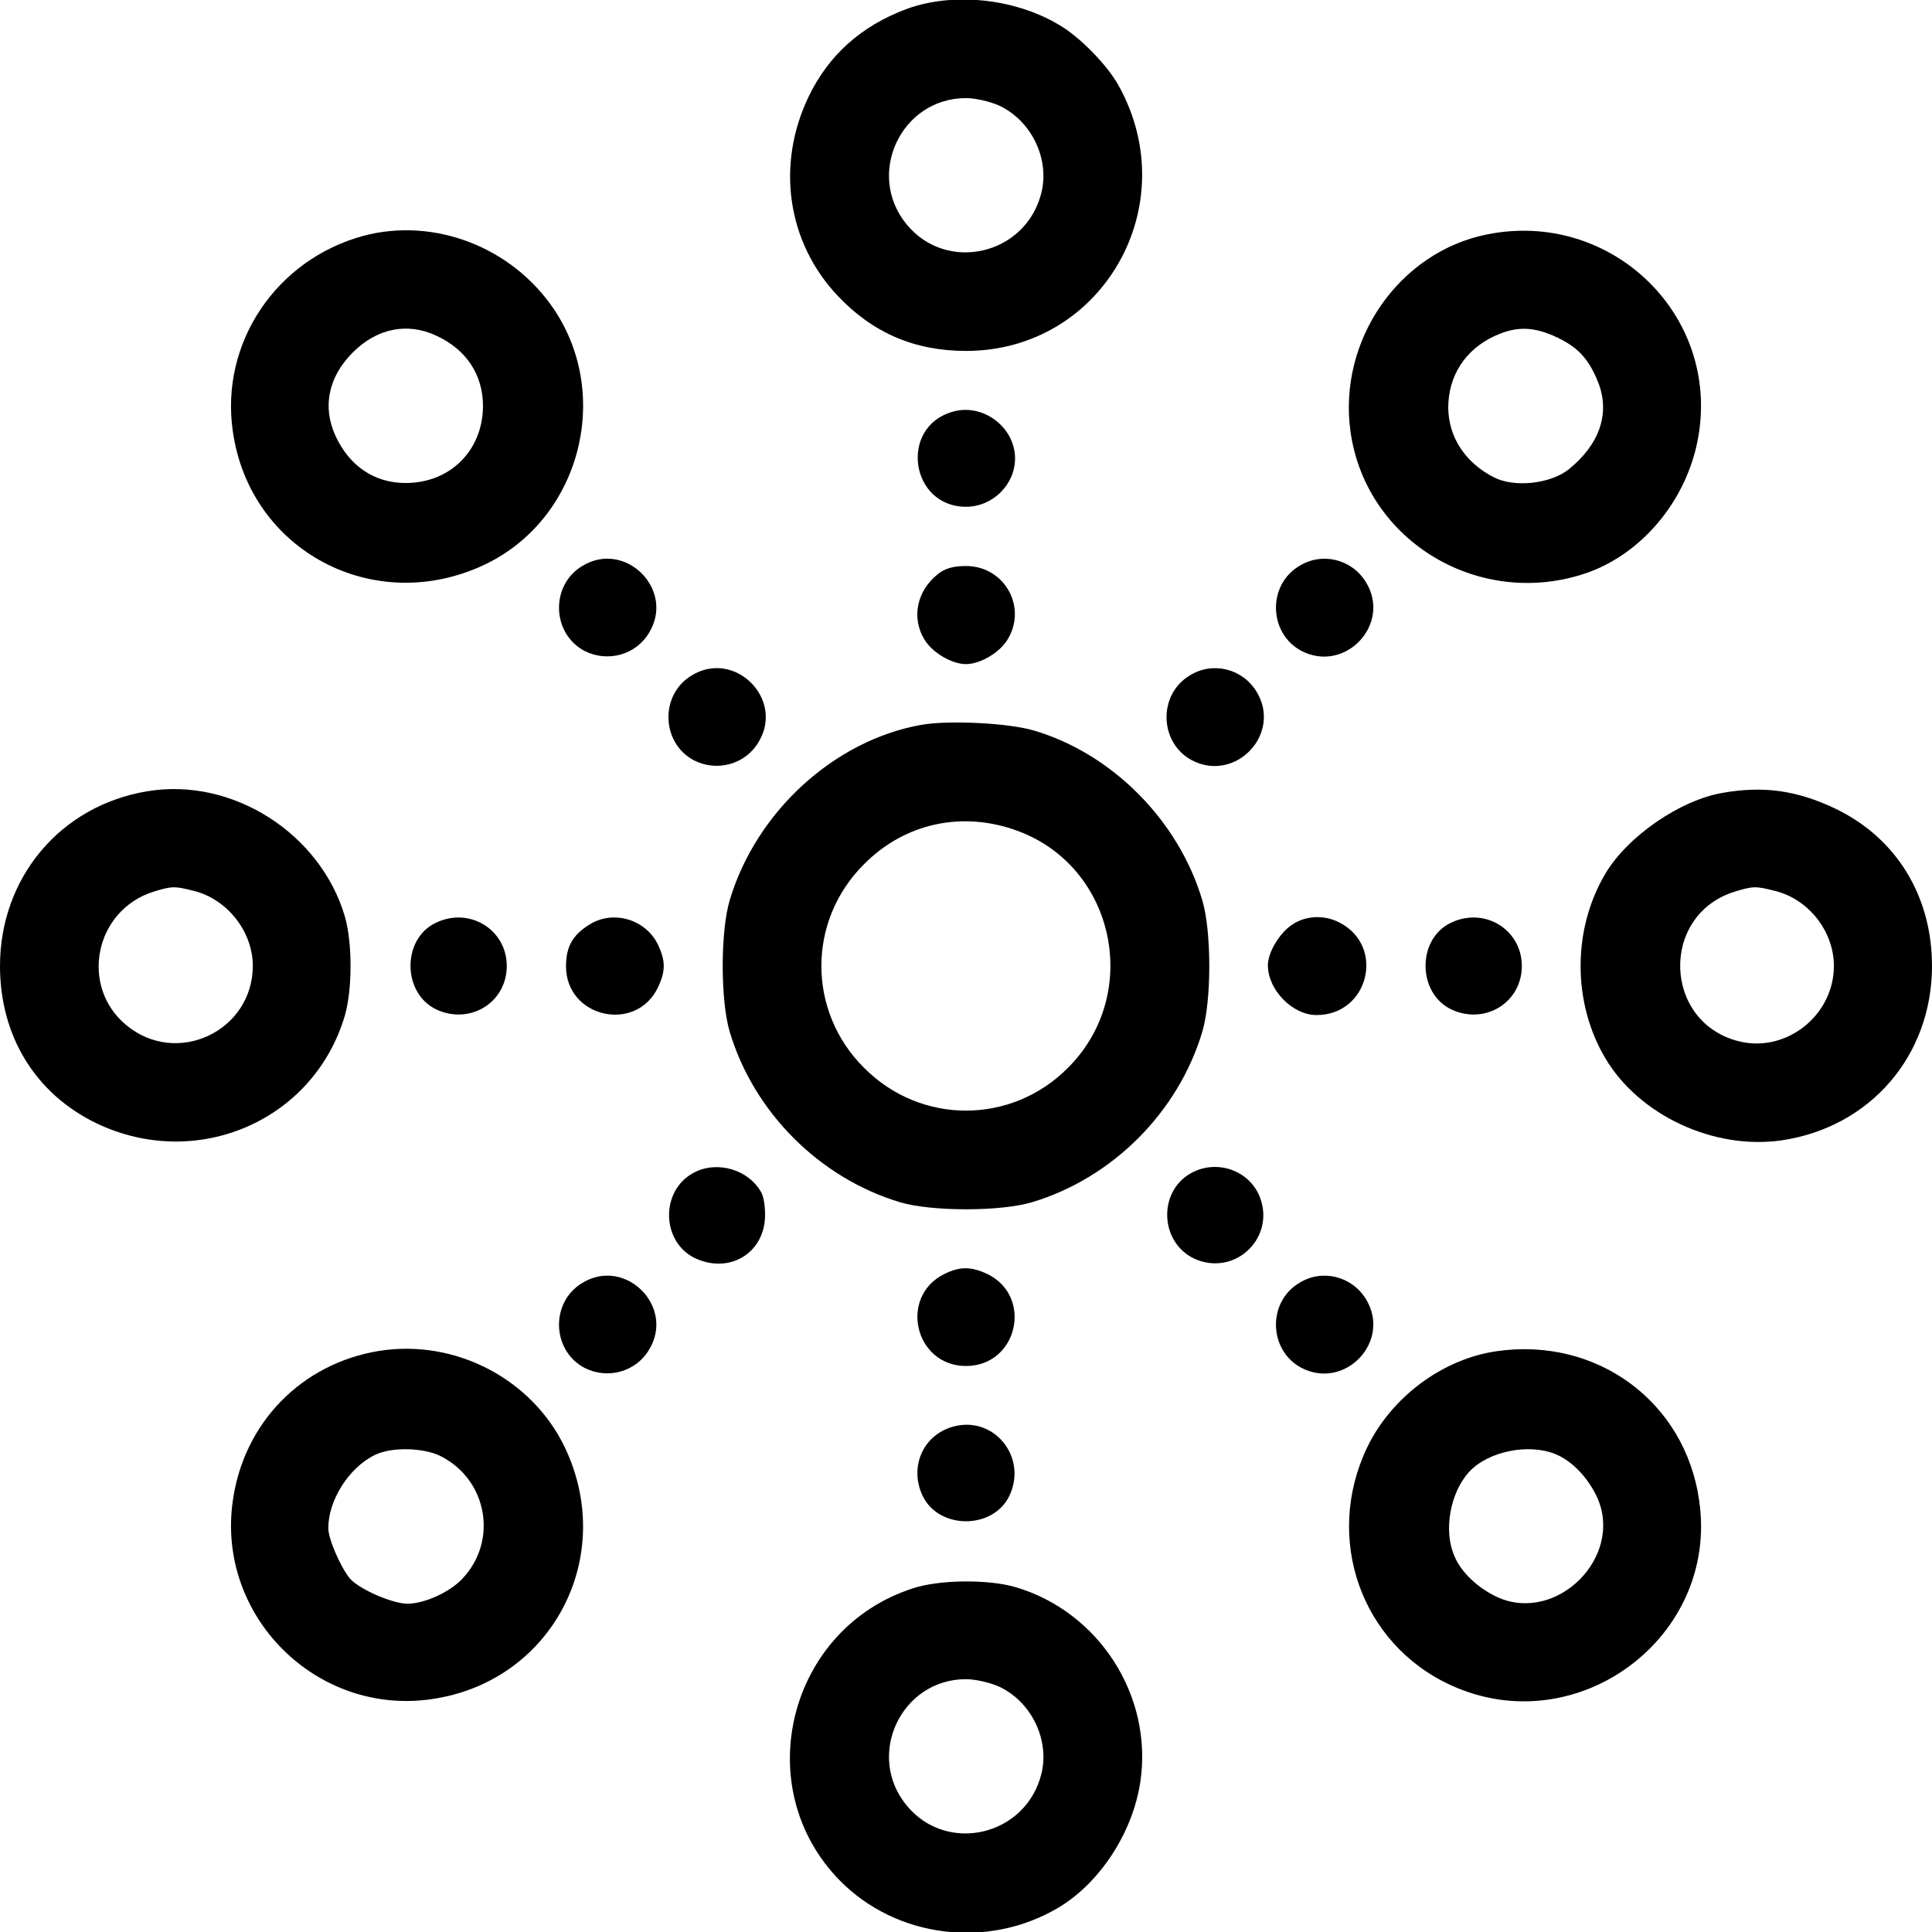
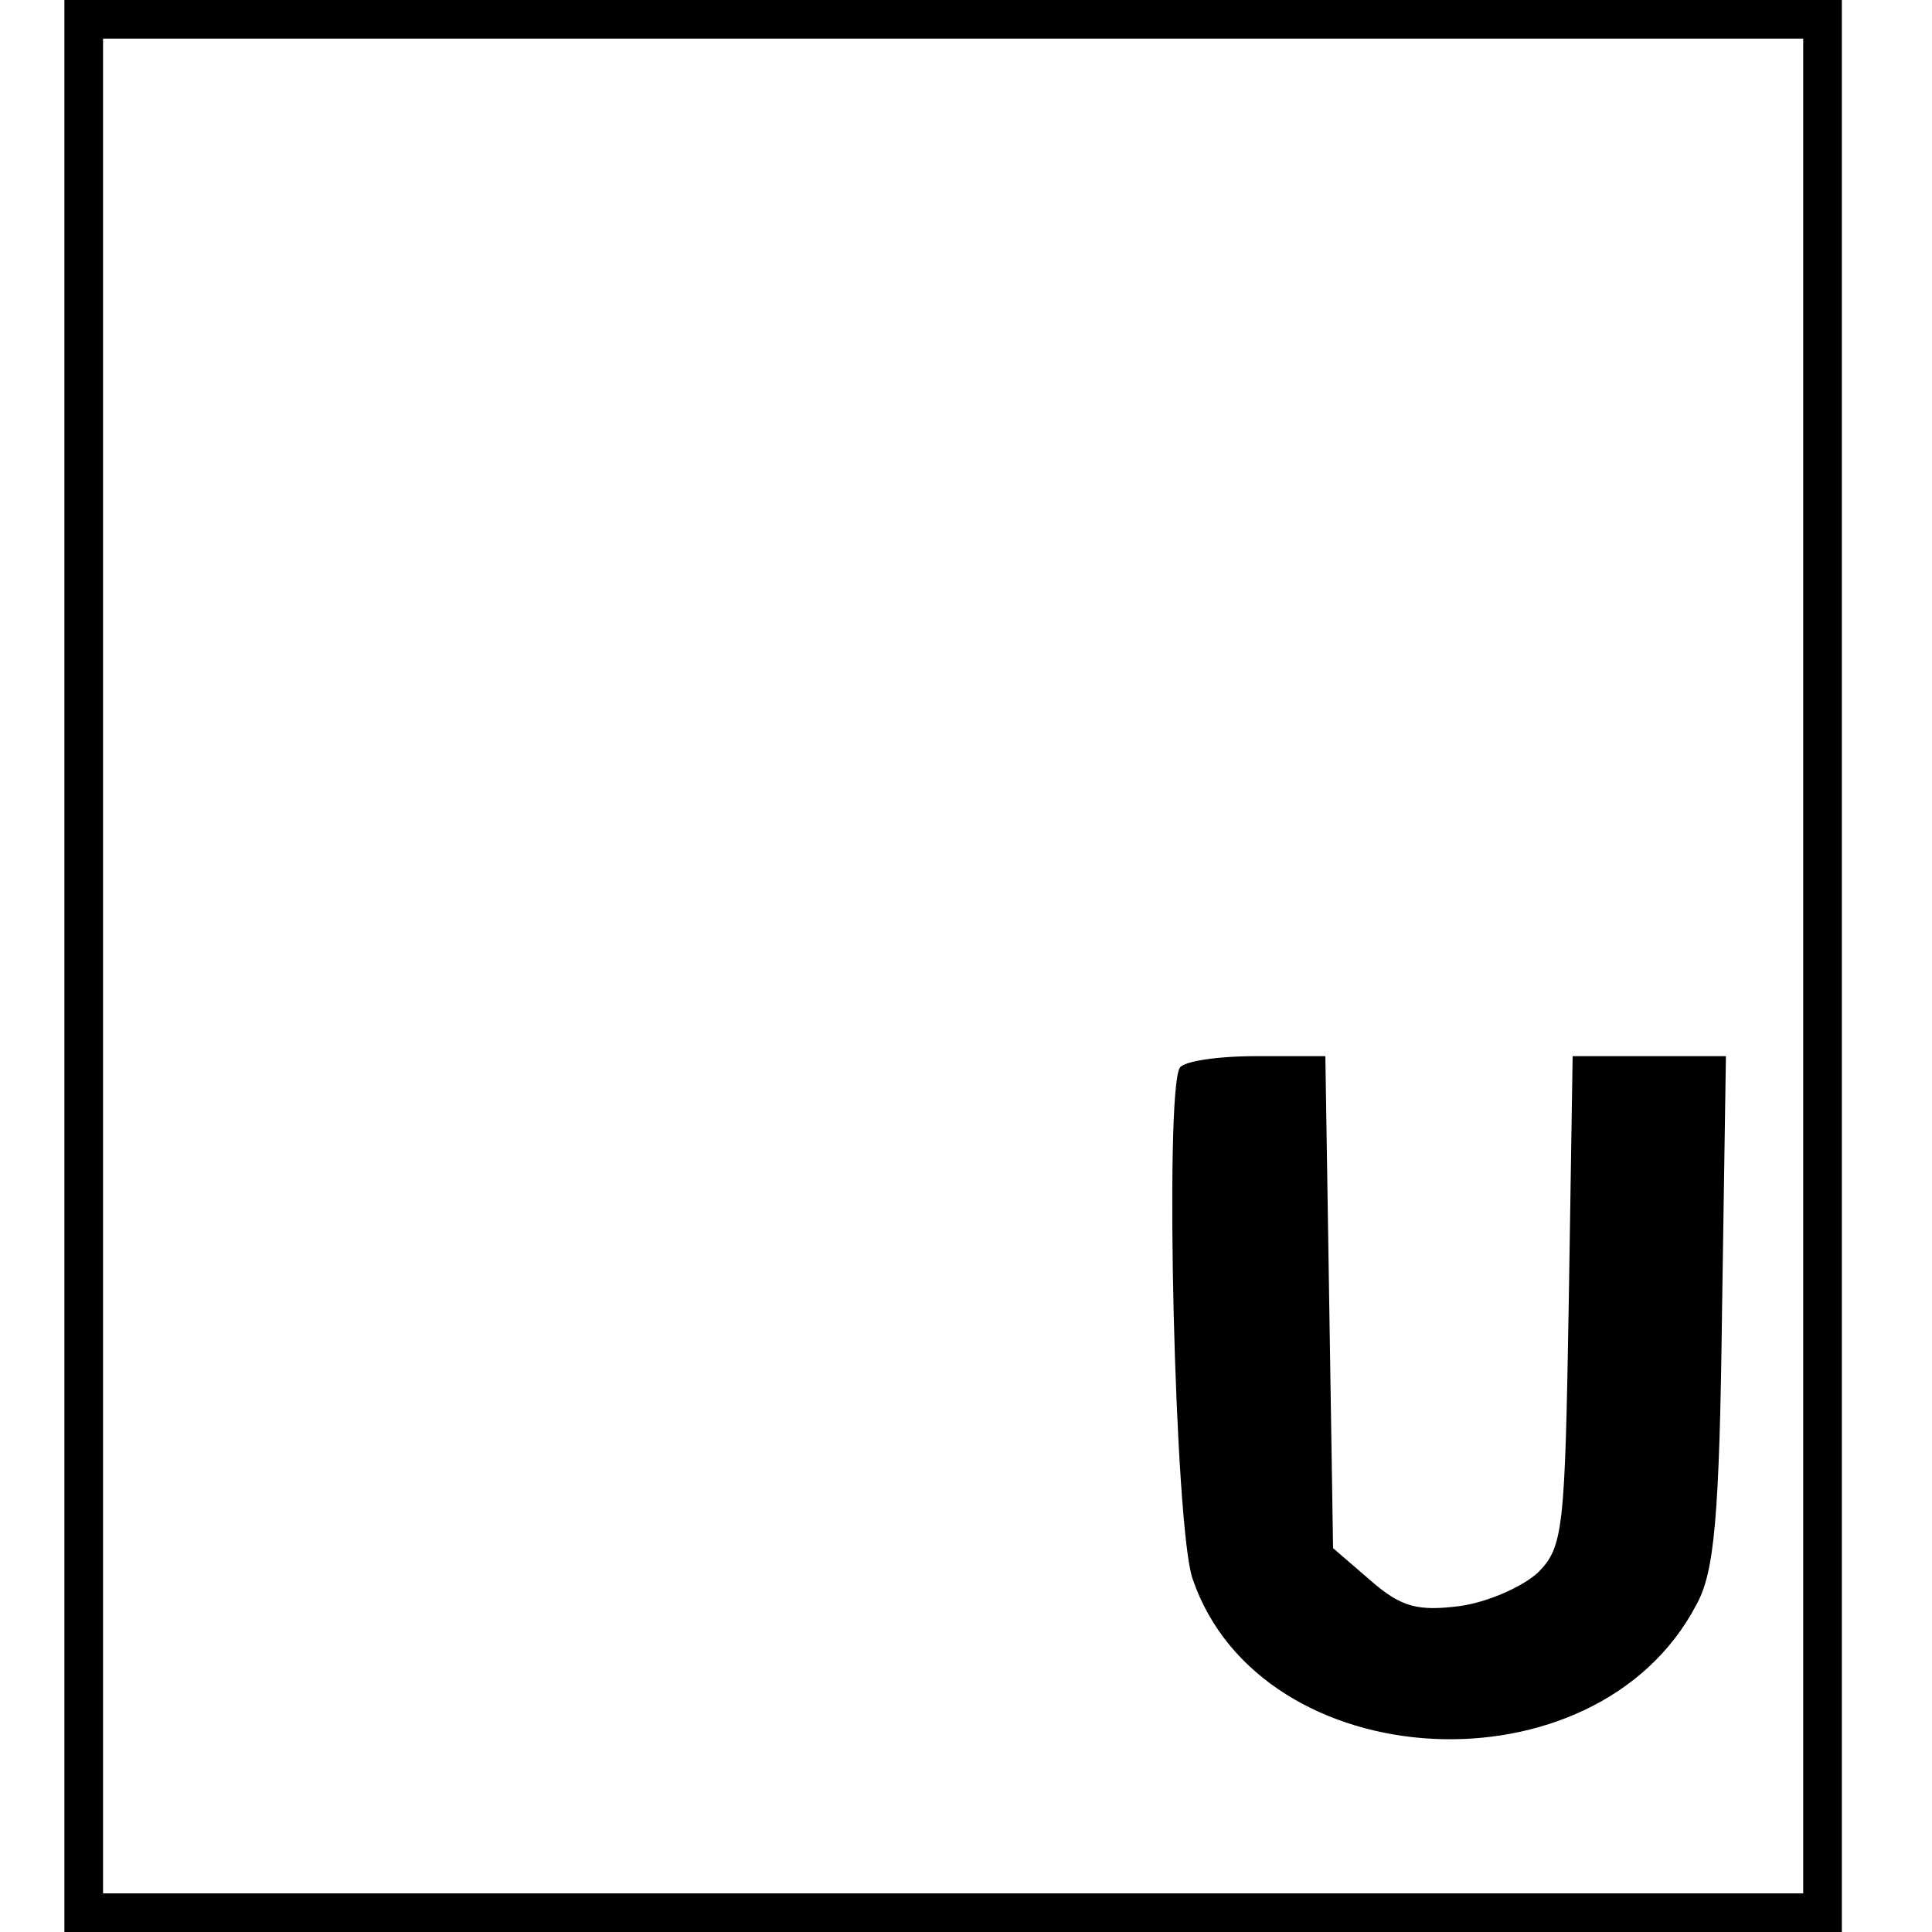
- <svg xmlns="http://www.w3.org/2000/svg" version="1.0" width="512pt" height="512pt" viewBox="0 0 512 512" preserveAspectRatio="xMidYMid meet">
-   <g transform="translate(0,512) scale(0.1,-0.1)" fill="#000000" stroke="none">
-     <path d="M2402 5096 c-120 -45 -206 -122 -259 -232 -87 -181 -57 -387 78 -529 92 -97 203 -145 339 -145 361 0 582 385 404 704 -30 54 -104 130 -159 161 -118 70 -281 86 -403 41z m244 -255 c86 -39 136 -140 114 -231 -40 -165 -250 -215 -357 -85 -110 133 -15 335 157 335 25 0 63 -9 86 -19z" />
-     <path d="M963 4495 c-232 -63 -380 -285 -346 -518 45 -318 376 -492 668 -353 250 119 338 444 184 675 -111 166 -318 246 -506 196z m192 -264 c81 -37 125 -104 125 -188 -1 -117 -87 -203 -205 -203 -83 0 -149 45 -186 125 -35 77 -19 156 46 221 64 64 144 80 220 45z" />
-     <path d="M3942 4499 c-234 -46 -397 -281 -363 -523 41 -292 344 -472 627 -374 153 54 273 204 297 375 46 319 -240 586 -561 522z m184 -273 c57 -27 85 -58 110 -121 31 -81 3 -163 -79 -229 -48 -38 -143 -49 -198 -21 -76 39 -120 106 -121 184 0 85 45 155 124 191 57 26 102 25 164 -4z" />
-     <path d="M2525 4029 c-143 -40 -113 -252 35 -252 71 0 130 59 130 128 0 83 -85 147 -165 124z" />
-     <path d="M1543 3620 c-85 -51 -81 -179 6 -225 61 -31 136 -11 171 48 70 114 -63 247 -177 177z" />
-     <path d="M3443 3620 c-85 -51 -81 -179 6 -225 116 -60 239 71 171 182 -37 61 -116 81 -177 43z" />
-     <path d="M2486 3599 c-57 -45 -71 -117 -36 -174 21 -35 73 -65 110 -65 37 0 89 30 110 65 53 86 -8 195 -110 195 -33 0 -55 -6 -74 -21z" />
-     <path d="M1833 3330 c-85 -51 -81 -179 6 -225 61 -31 136 -11 171 48 70 114 -63 247 -177 177z" />
-     <path d="M3153 3330 c-85 -51 -81 -179 6 -225 116 -60 239 71 171 182 -37 61 -116 81 -177 43z" />
-     <path d="M2441 3199 c-230 -41 -437 -230 -507 -464 -25 -83 -25 -267 0 -350 64 -213 238 -387 451 -451 83 -25 267 -25 350 0 213 64 387 238 451 451 25 83 25 267 0 350 -63 211 -239 388 -446 449 -67 20 -226 28 -299 15z m256 -281 c258 -95 330 -432 133 -628 -150 -151 -390 -151 -540 0 -151 150 -151 390 0 540 108 109 261 142 407 88z" />
-     <path d="M390 3023 c-230 -38 -390 -229 -390 -463 0 -186 94 -339 256 -417 266 -127 576 7 658 286 20 70 20 192 0 262 -65 221 -299 370 -524 332z m124 -264 c88 -22 155 -107 156 -197 1 -174 -201 -270 -335 -159 -125 103 -84 305 72 354 49 15 56 15 107 2z" />
-     <path d="M4566 3019 c-113 -19 -253 -115 -312 -215 -87 -147 -87 -341 0 -488 90 -152 288 -244 468 -218 235 35 398 225 398 462 0 185 -94 339 -256 417 -101 48 -189 61 -298 42z m138 -260 c89 -22 156 -107 156 -199 0 -130 -125 -230 -250 -200 -203 49 -212 335 -13 397 49 15 56 15 107 2z" />
-     <path d="M1154 2674 c-89 -43 -88 -186 2 -229 89 -42 187 18 187 115 0 97 -100 158 -189 114z" />
-     <path d="M1564 2671 c-46 -28 -64 -59 -64 -112 0 -136 186 -178 244 -55 20 43 20 69 0 112 -32 67 -117 93 -180 55z" />
-     <path d="M3425 2670 c-34 -22 -65 -74 -65 -108 0 -65 65 -132 129 -132 138 0 183 182 61 245 -40 21 -89 19 -125 -5z" />
-     <path d="M3844 2674 c-89 -43 -88 -186 2 -229 89 -42 187 18 187 115 0 97 -100 158 -189 114z" />
-     <path d="M1840 2013 c-93 -48 -88 -190 8 -230 86 -36 171 14 179 104 2 28 -2 58 -9 72 -33 61 -116 86 -178 54z" />
-     <path d="M3160 2013 c-95 -49 -87 -193 13 -232 105 -40 206 61 166 166 -27 70 -111 101 -179 66z" />
-     <path d="M2503 1744 c-122 -60 -79 -244 57 -244 137 0 179 185 56 244 -43 20 -72 20 -113 0z" />
-     <path d="M1543 1720 c-85 -51 -81 -179 6 -225 61 -31 136 -11 171 48 70 114 -63 247 -177 177z" />
-     <path d="M3443 1720 c-85 -51 -81 -179 6 -225 116 -60 239 71 171 182 -37 61 -116 81 -177 43z" />
-     <path d="M1005 1540 c-205 -33 -359 -190 -388 -397 -44 -305 221 -570 526 -526 318 45 493 375 354 667 -87 182 -291 288 -492 256z m163 -279 c124 -63 152 -224 58 -324 -33 -36 -101 -67 -146 -67 -40 0 -127 38 -152 66 -24 28 -58 105 -58 134 0 74 54 160 123 194 44 22 129 20 175 -3z" />
-     <path d="M3965 1539 c-143 -21 -278 -122 -342 -255 -115 -241 -16 -521 222 -630 334 -153 711 127 658 489 -37 263 -272 435 -538 396z m158 -273 c44 -18 86 -63 110 -115 70 -157 -107 -334 -264 -264 -52 24 -97 66 -115 110 -29 67 -11 167 39 222 50 55 159 77 230 47z" />
-     <path d="M2525 1339 c-79 -22 -116 -107 -80 -183 43 -90 187 -90 230 0 49 103 -42 214 -150 183z" />
-     <path d="M2420 911 c-331 -106 -437 -528 -194 -775 150 -152 392 -182 578 -72 110 65 198 199 218 334 34 228 -110 451 -331 516 -72 21 -201 20 -271 -3z m226 -260 c86 -39 136 -140 114 -231 -40 -165 -250 -215 -357 -85 -110 133 -15 335 157 335 25 0 63 -9 86 -19z" />
+ <svg xmlns="http://www.w3.org/2000/svg" version="1.0" width="150pt" height="150pt" viewBox="0 0 150 150" preserveAspectRatio="xMidYMid meet">
+   <g transform="translate(0,150) scale(0.1,-0.1)" fill="#000000" stroke="none">
+     <path d="M50 750 l0 -750 690 0 690 0 0 750 0 750 -690 0 -690 0 0 -750z m1350 0 l0 -720 -660 0 -660 0 0 720 0 720 660 0 660 0 0 -720z" />
+     <path d="M916 671 c-12 -19 -4 -358 10 -397 53 -155 313 -169 391 -20 14 25 18 67 20 229 l3 197 -60 0 -59 0 -3 -190 c-3 -177 -4 -191 -24 -211 -12 -11 -39 -23 -61 -26 -32 -4 -45 -1 -69 20 l-29 25 -3 191 -3 191 -54 0 c-30 0 -56 -4 -59 -9z" />
  </g>
</svg>
